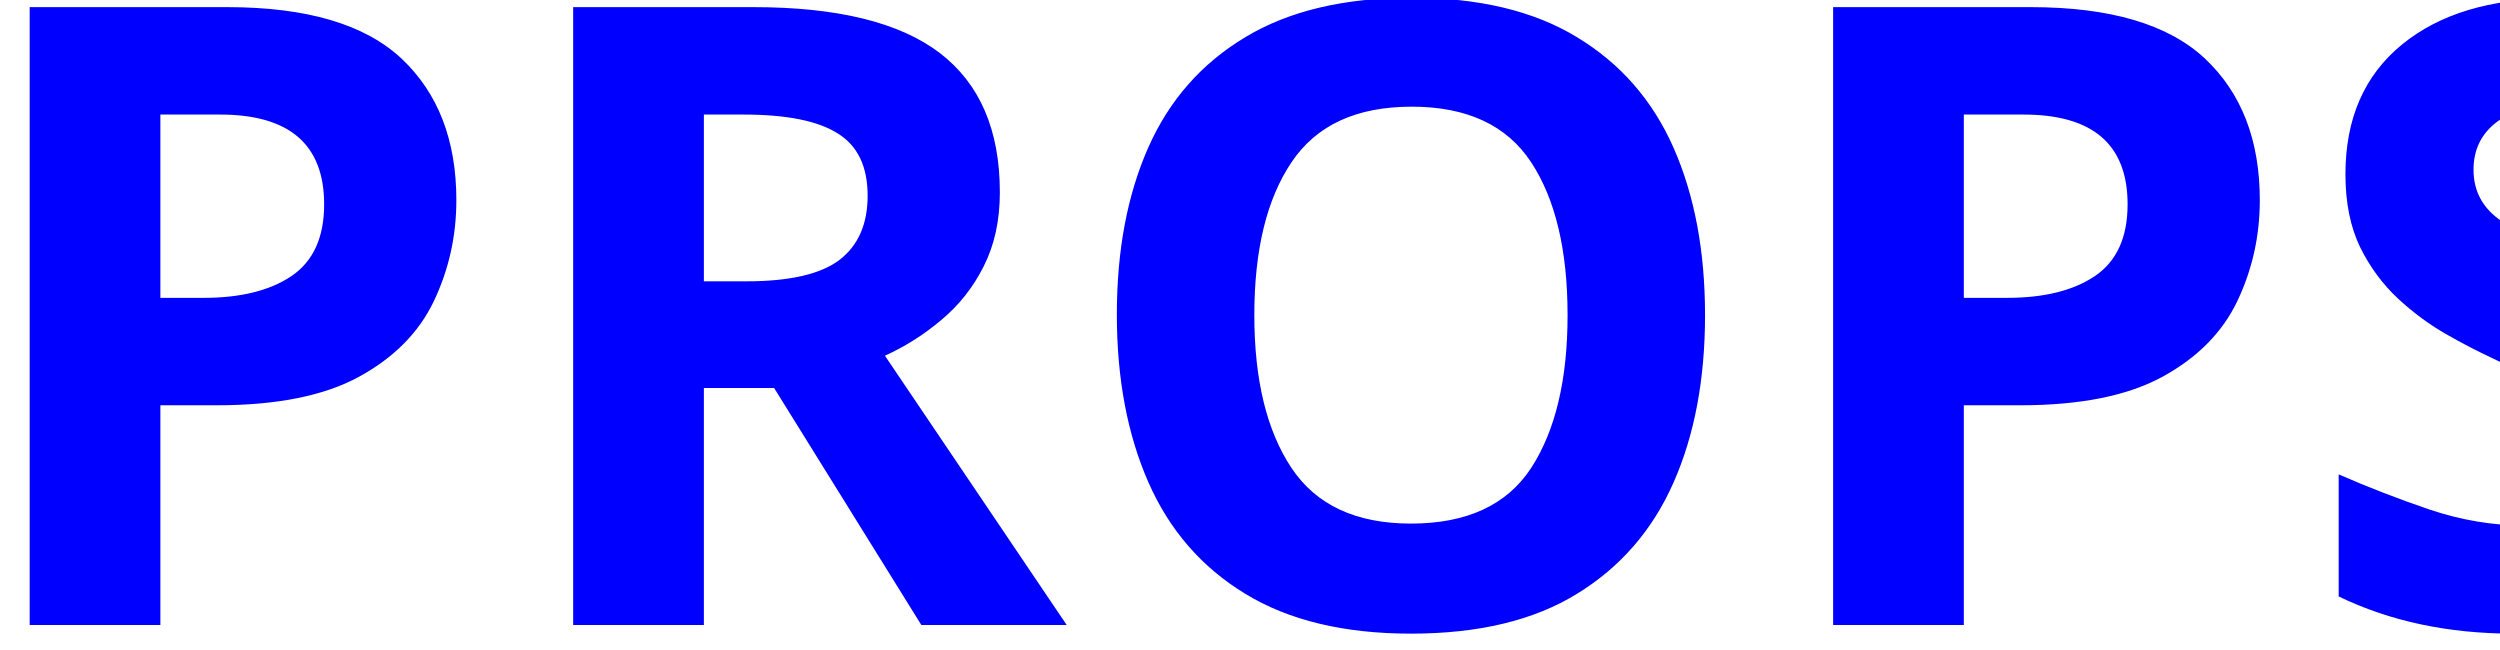
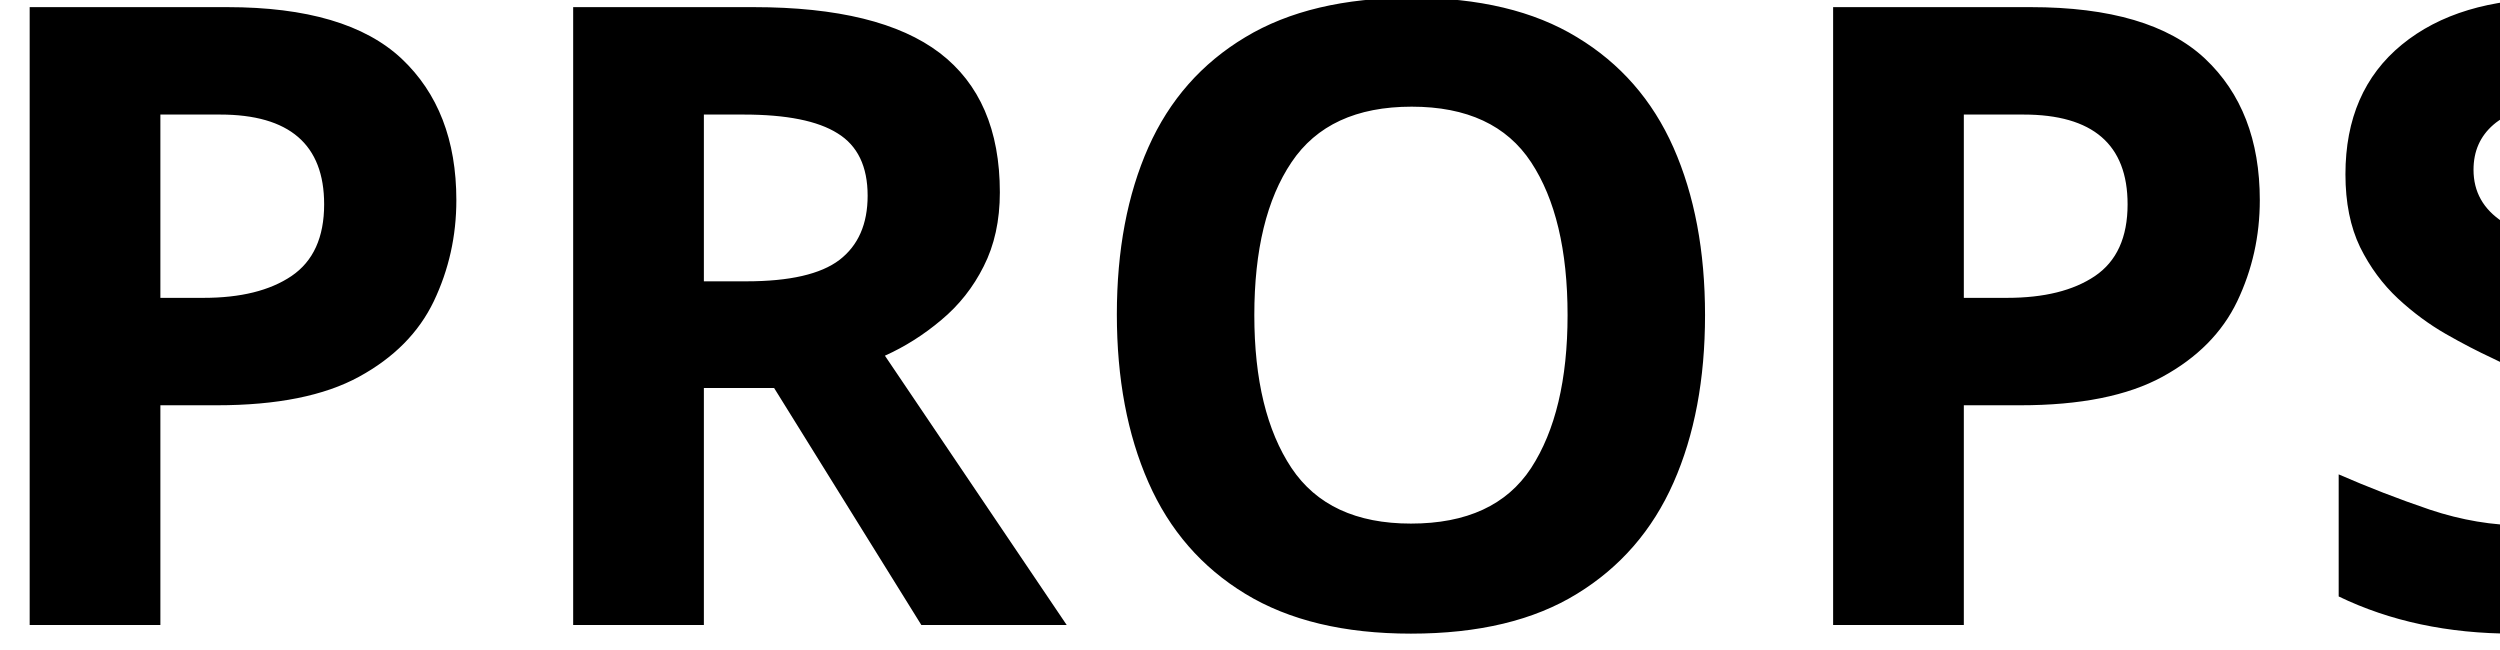
<svg xmlns="http://www.w3.org/2000/svg" width="104px" height="27px" viewBox="0 0 104 27" version="1.1">
  <defs />
  <g id="Page-1" stroke="none" stroke-width="1" fill="none" fill-rule="evenodd" font-size="36" font-family="DINAlternate-Bold, DIN Alternate" font-weight="bold">
-     <text id="PROPS" fill="#00f">
+     <text id="PROPS" fill="#000">
      <tspan x="-2" y="26">PROPS</tspan>
    </text>
  </g>
</svg>
